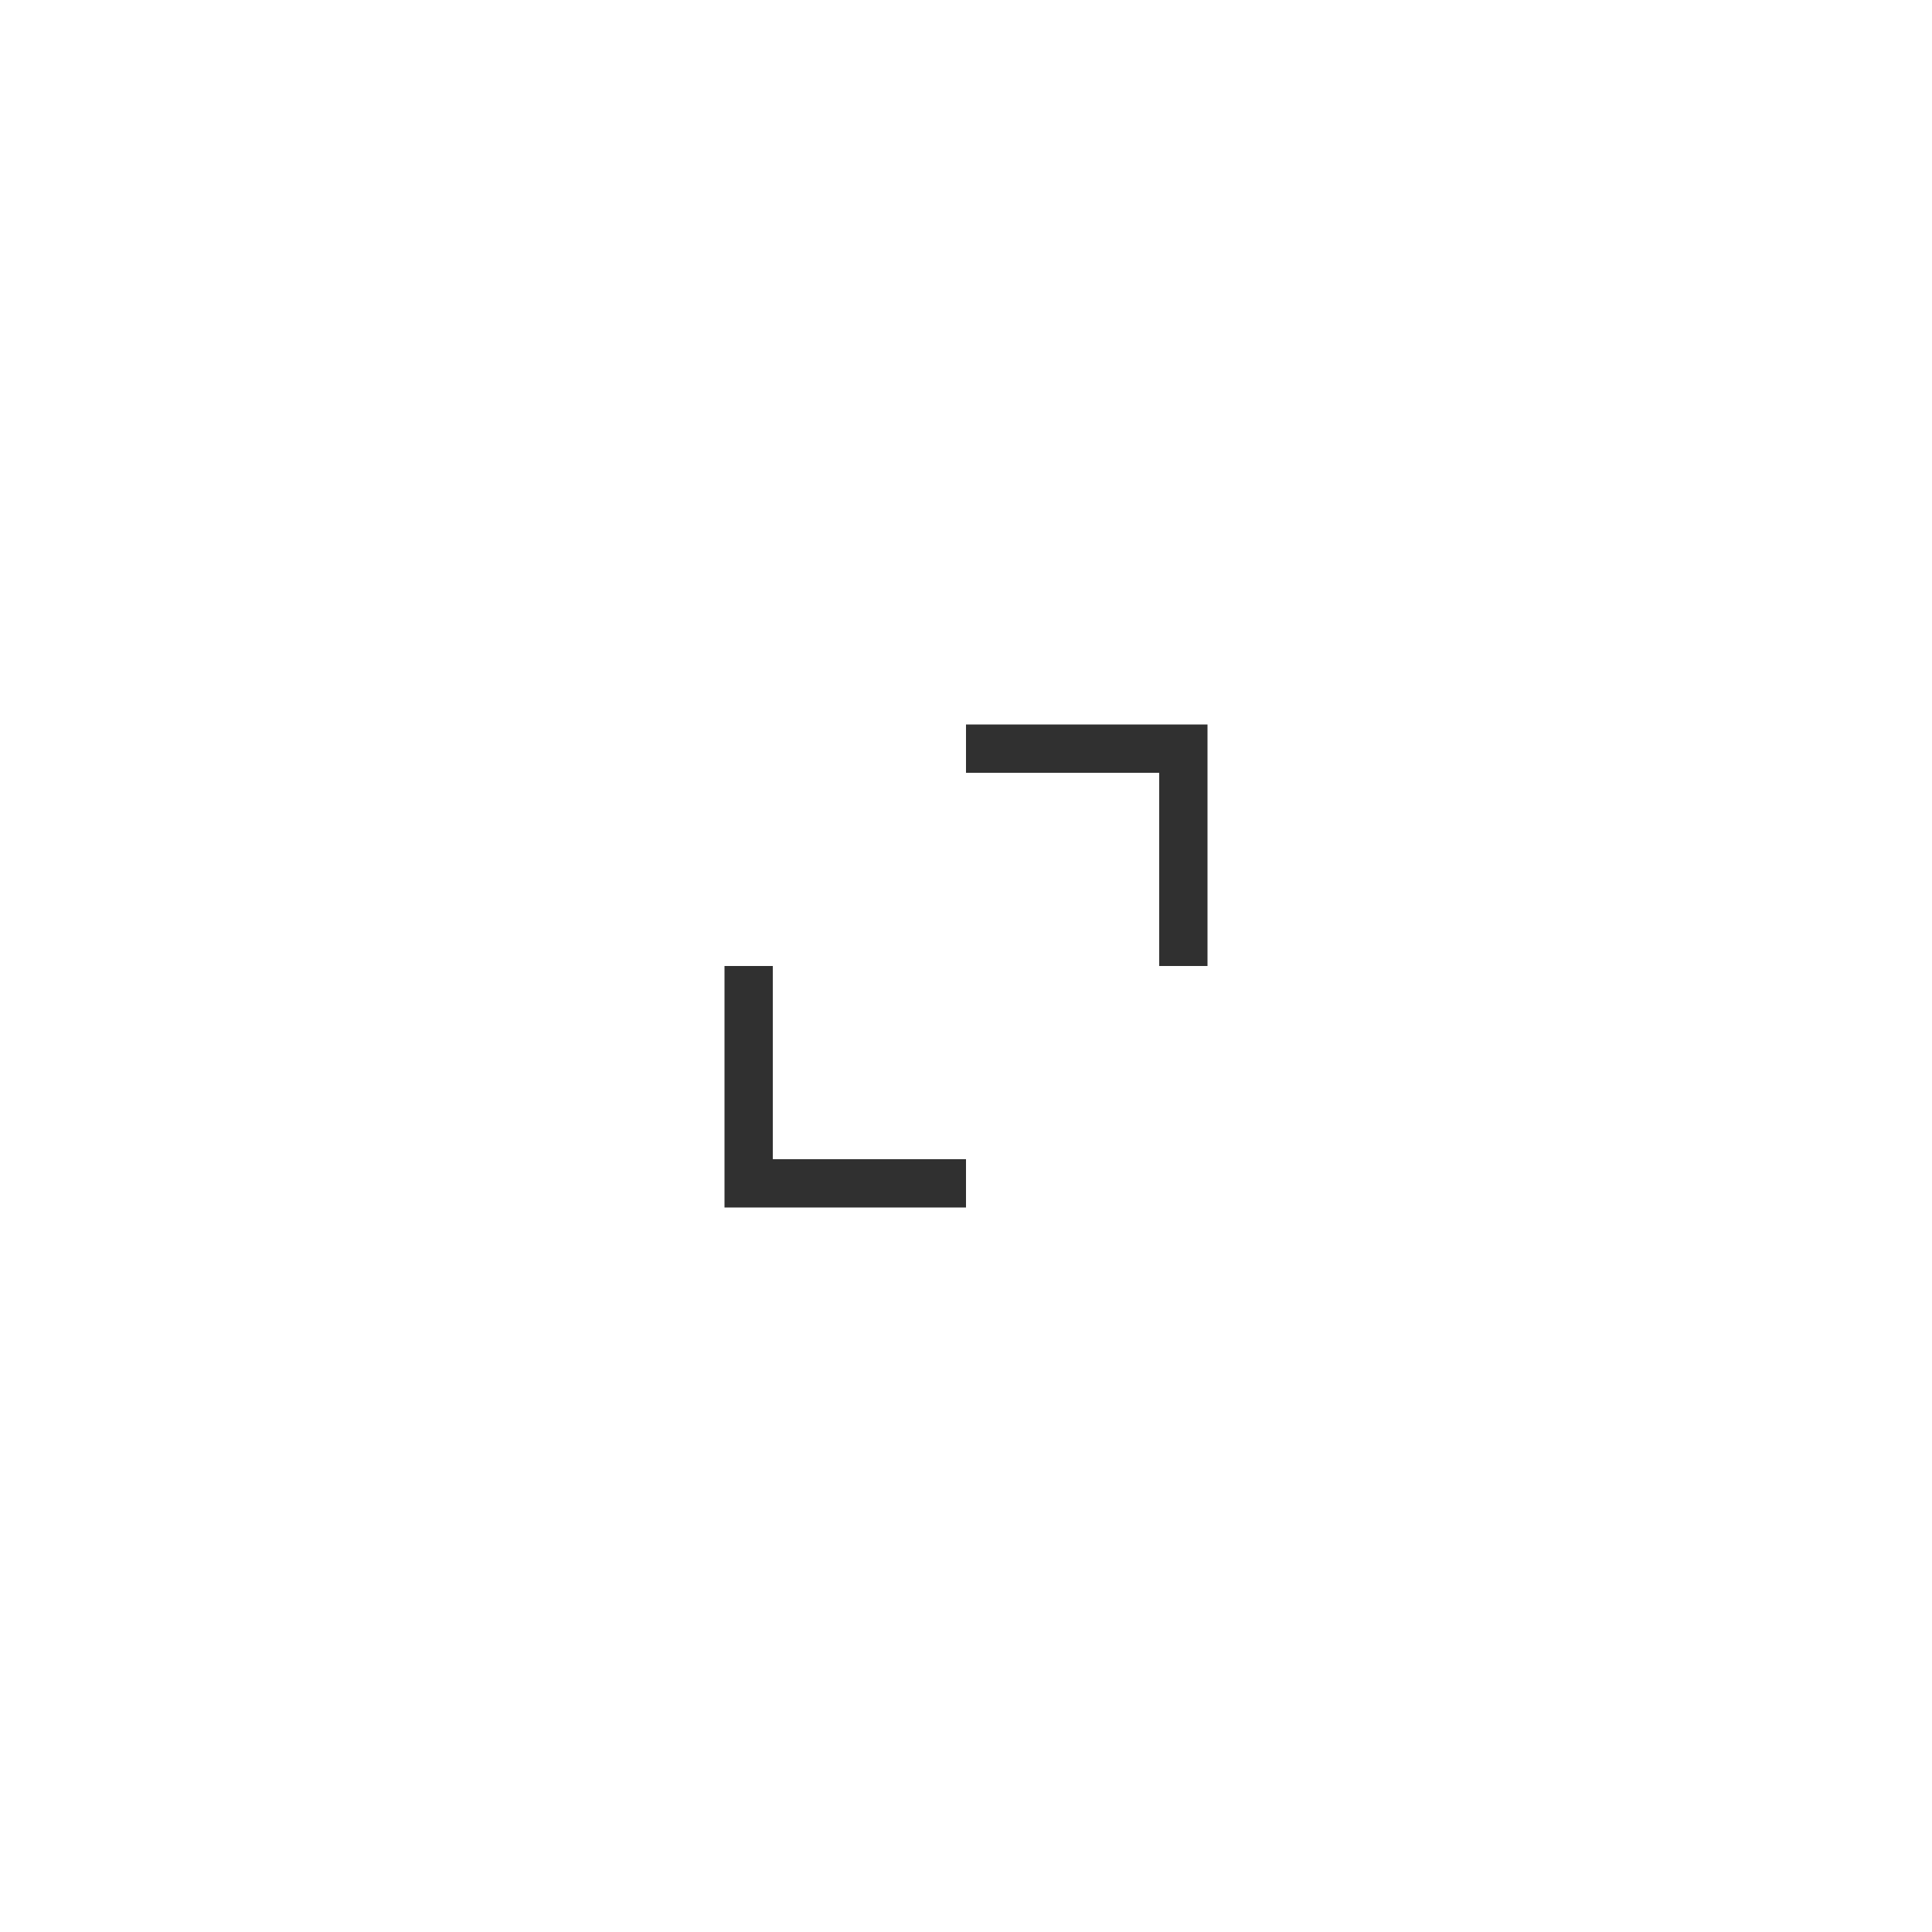
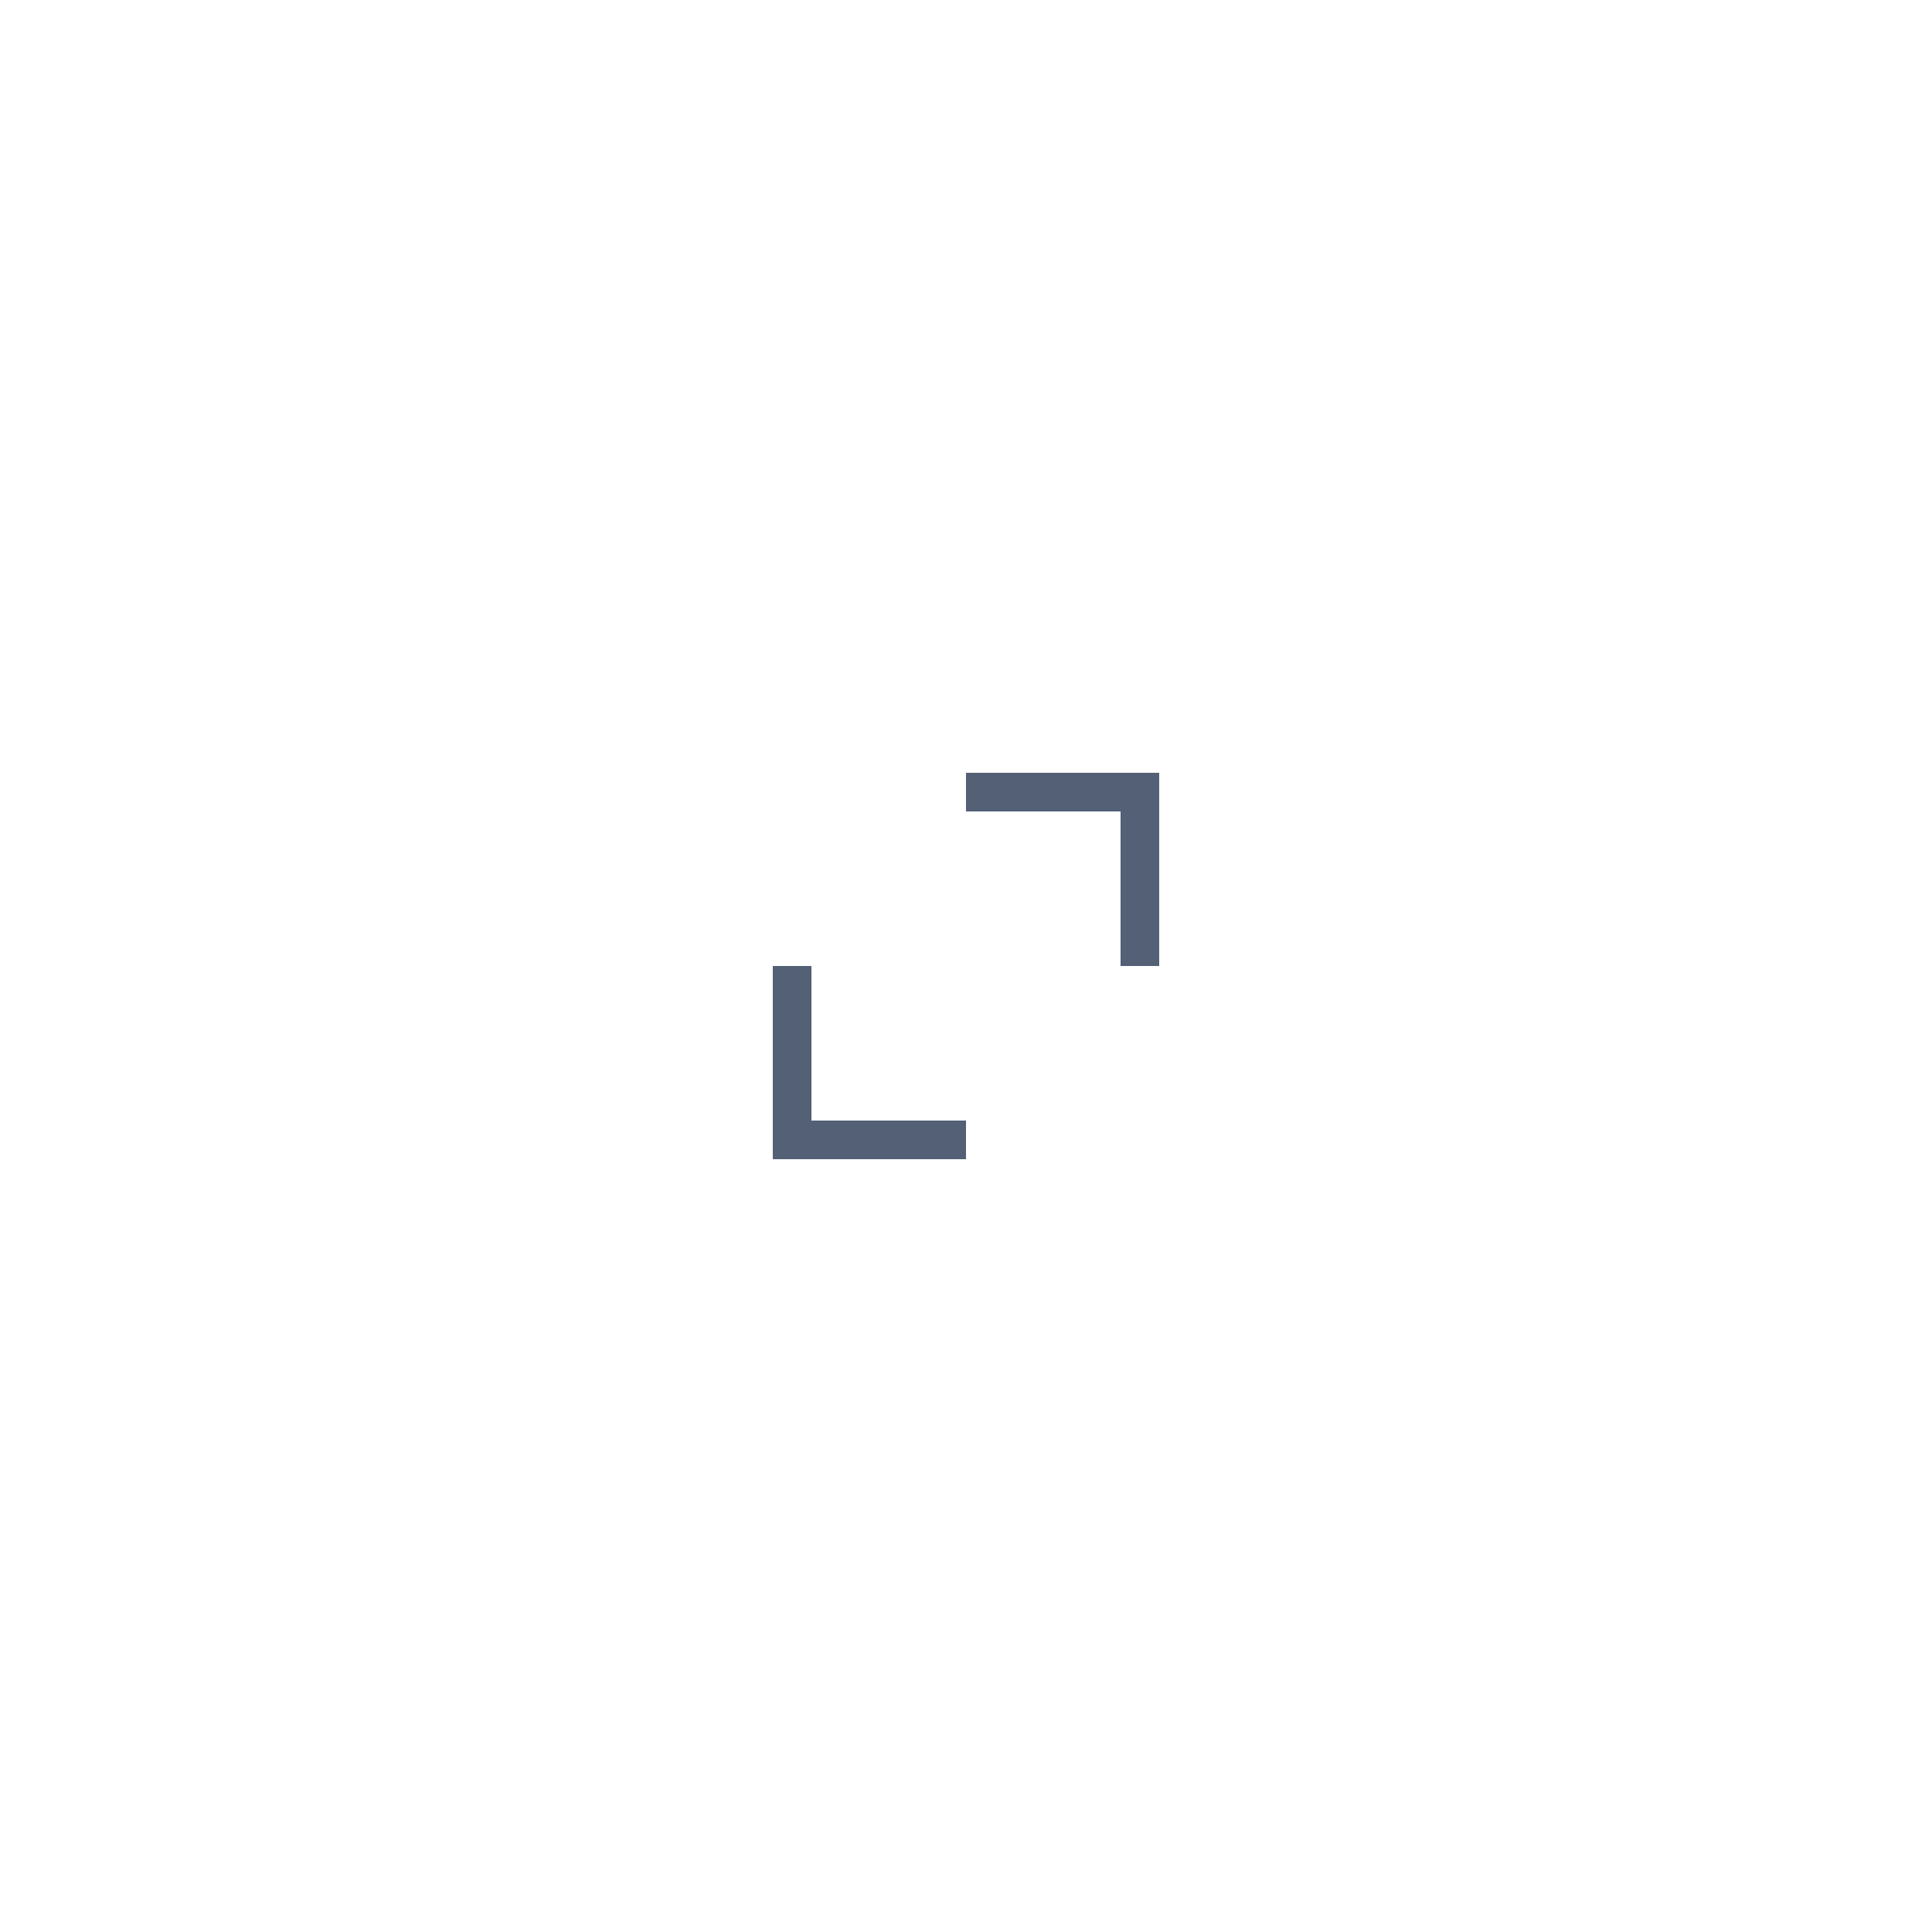
- <svg xmlns="http://www.w3.org/2000/svg" width="40" height="40" viewBox="0 0 40 40">
-   <path fill="#303030" fill-rule="evenodd" d="M9,5 L9,1 L5,1 L5,0 L10,0 L10,5 L9,5 Z M1,5 L1,9 L5,9 L5,10 L0,10 L0,5 L1,5 Z" transform="translate(15 15)" />
+ <svg xmlns="http://www.w3.org/2000/svg" width="50px" height="50px" viewBox="0 0 50 50" version="1.1">
+   <g id="页面-1" stroke="none" stroke-width="1" fill="none" fill-rule="evenodd">
+     <g id="第三方标题栏40-24" transform="translate(-1355, -408)">
+       <g id="dark-50" transform="translate(1231, 31)">
+         <g id="fullscreen_normal" transform="translate(124, 377)">
+           <rect id="矩形" fill-opacity="0.1" fill="#000000" fill-rule="nonzero" opacity="0" x="0" y="0" width="50" height="50" />
+           <path d="M29,25 L29,21 L25,21 L25,20 L30,20 L30,25 L29,25 Z M21,25 L21,29 L25,29 L25,30 L20,30 L20,25 L21,25 Z" id="形状" fill="#536076" />
+         </g>
+       </g>
+     </g>
+   </g>
</svg>
